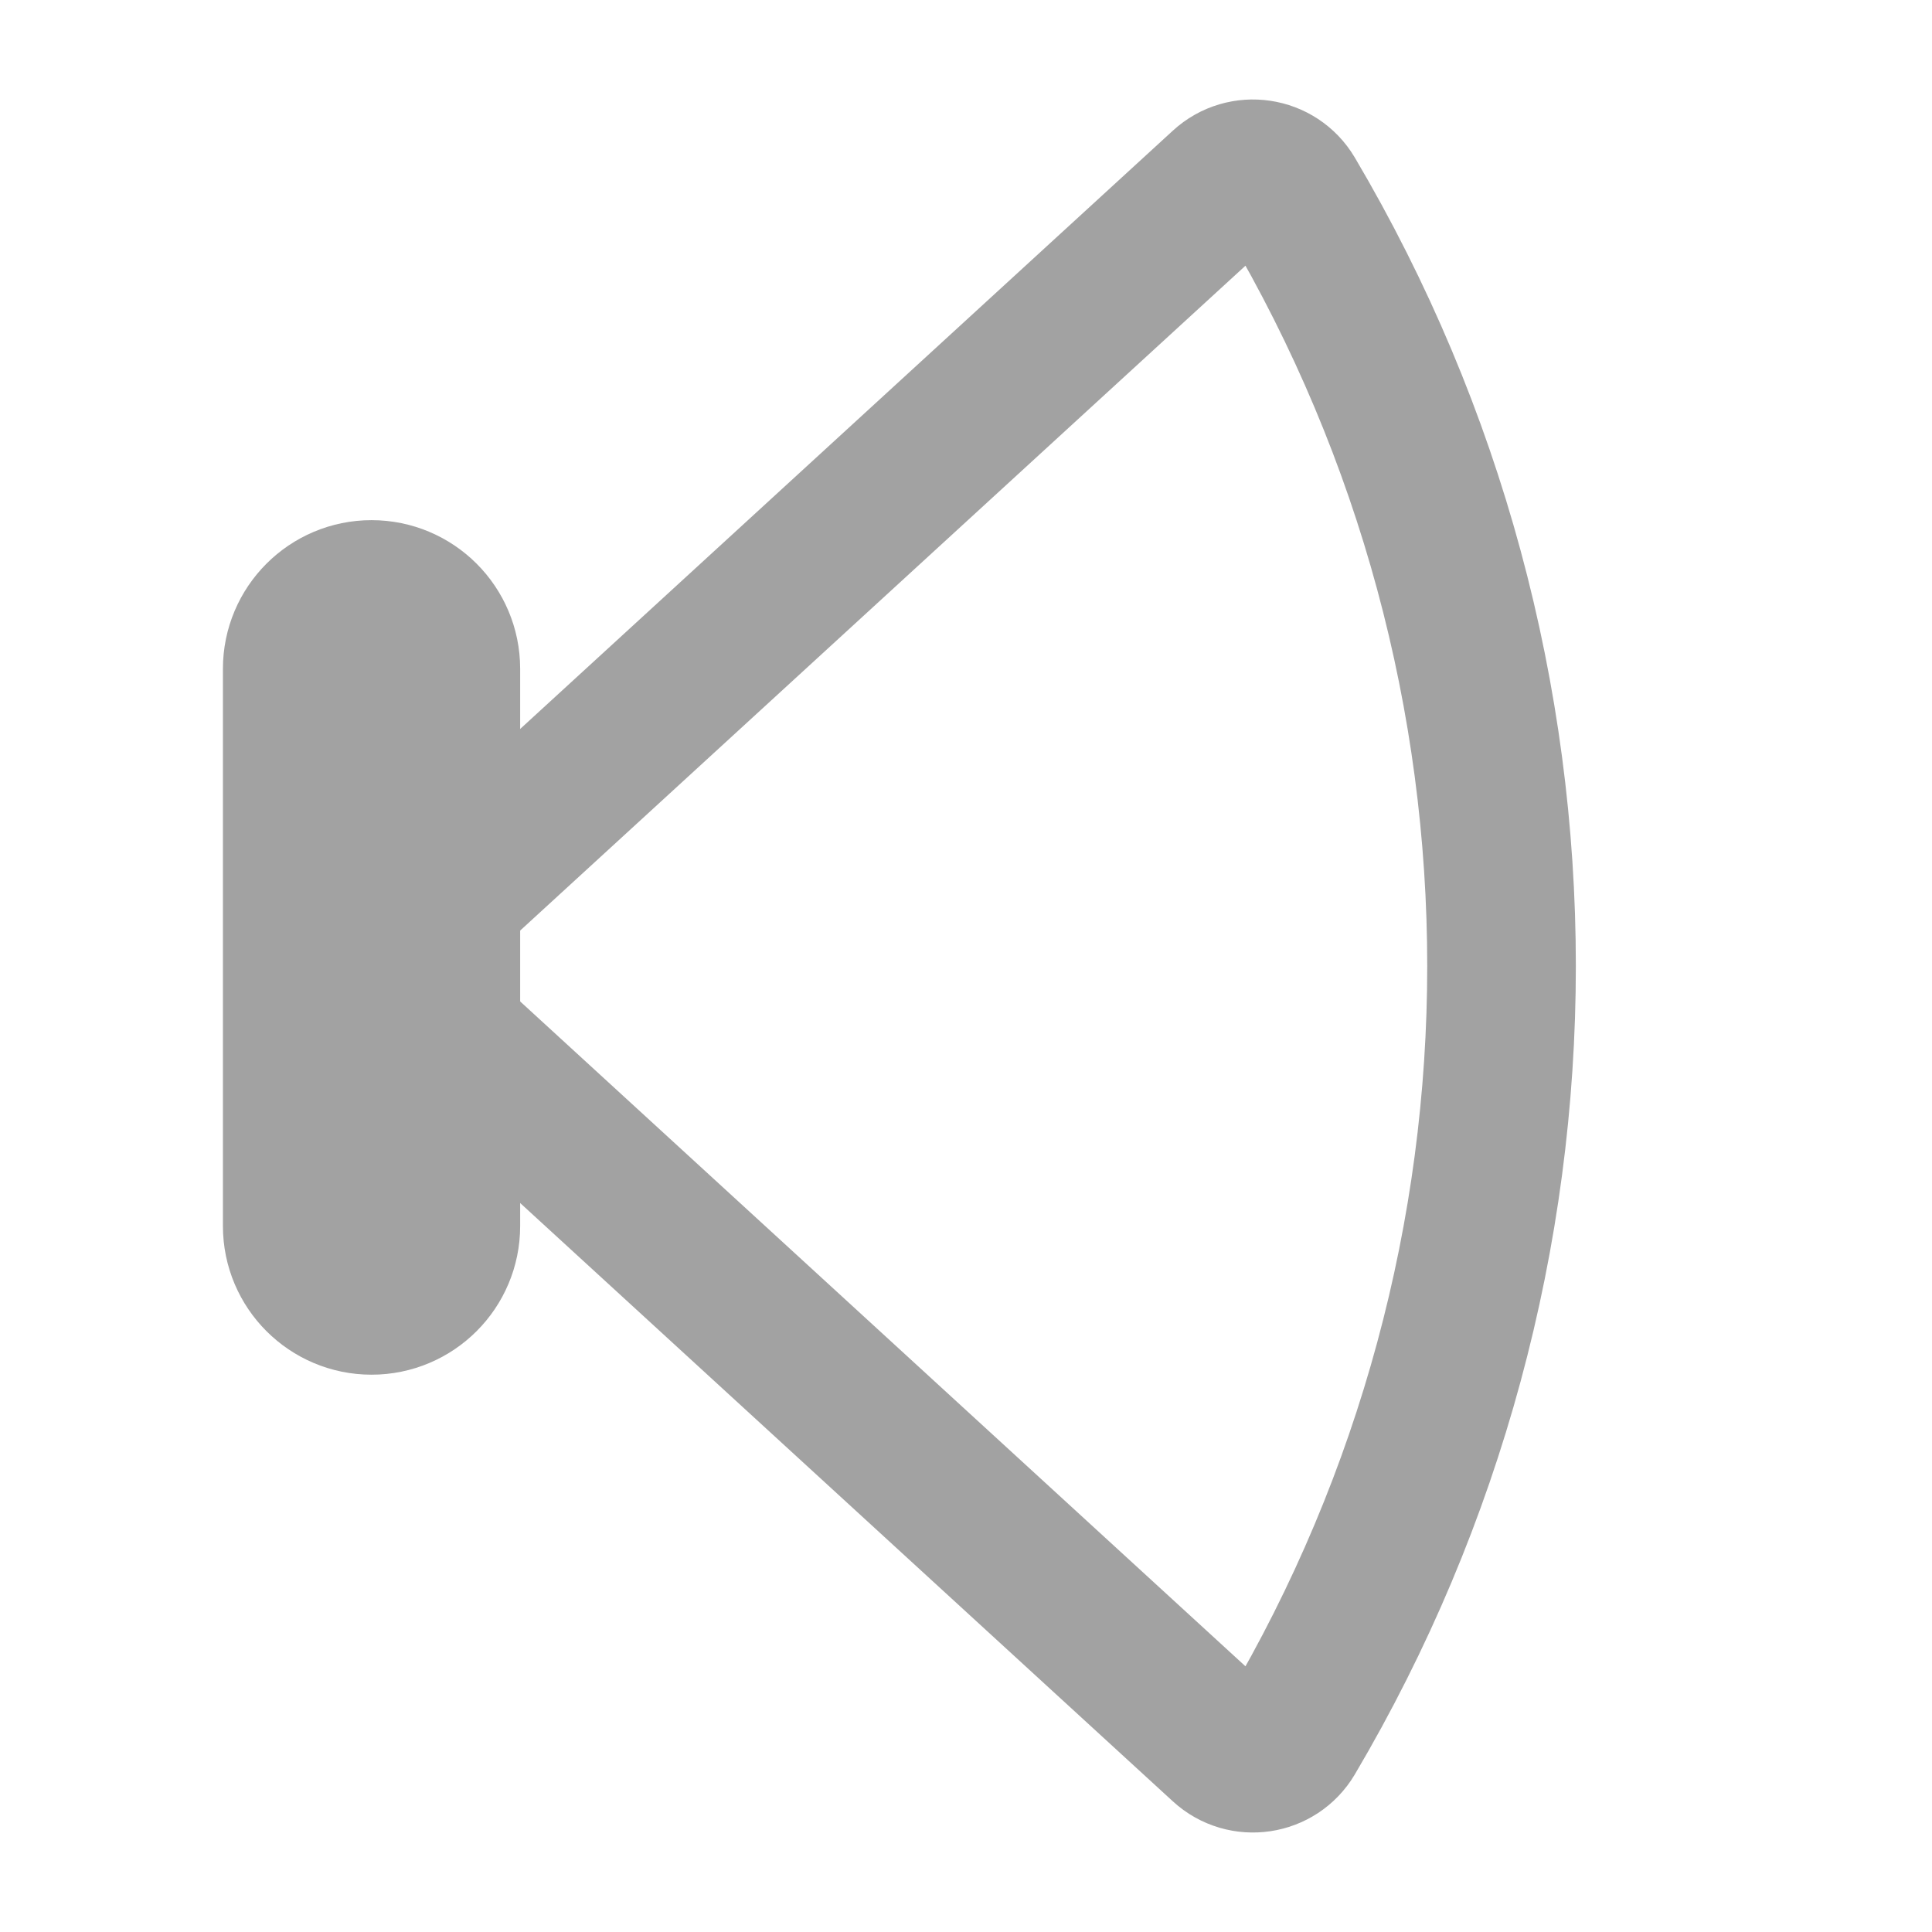
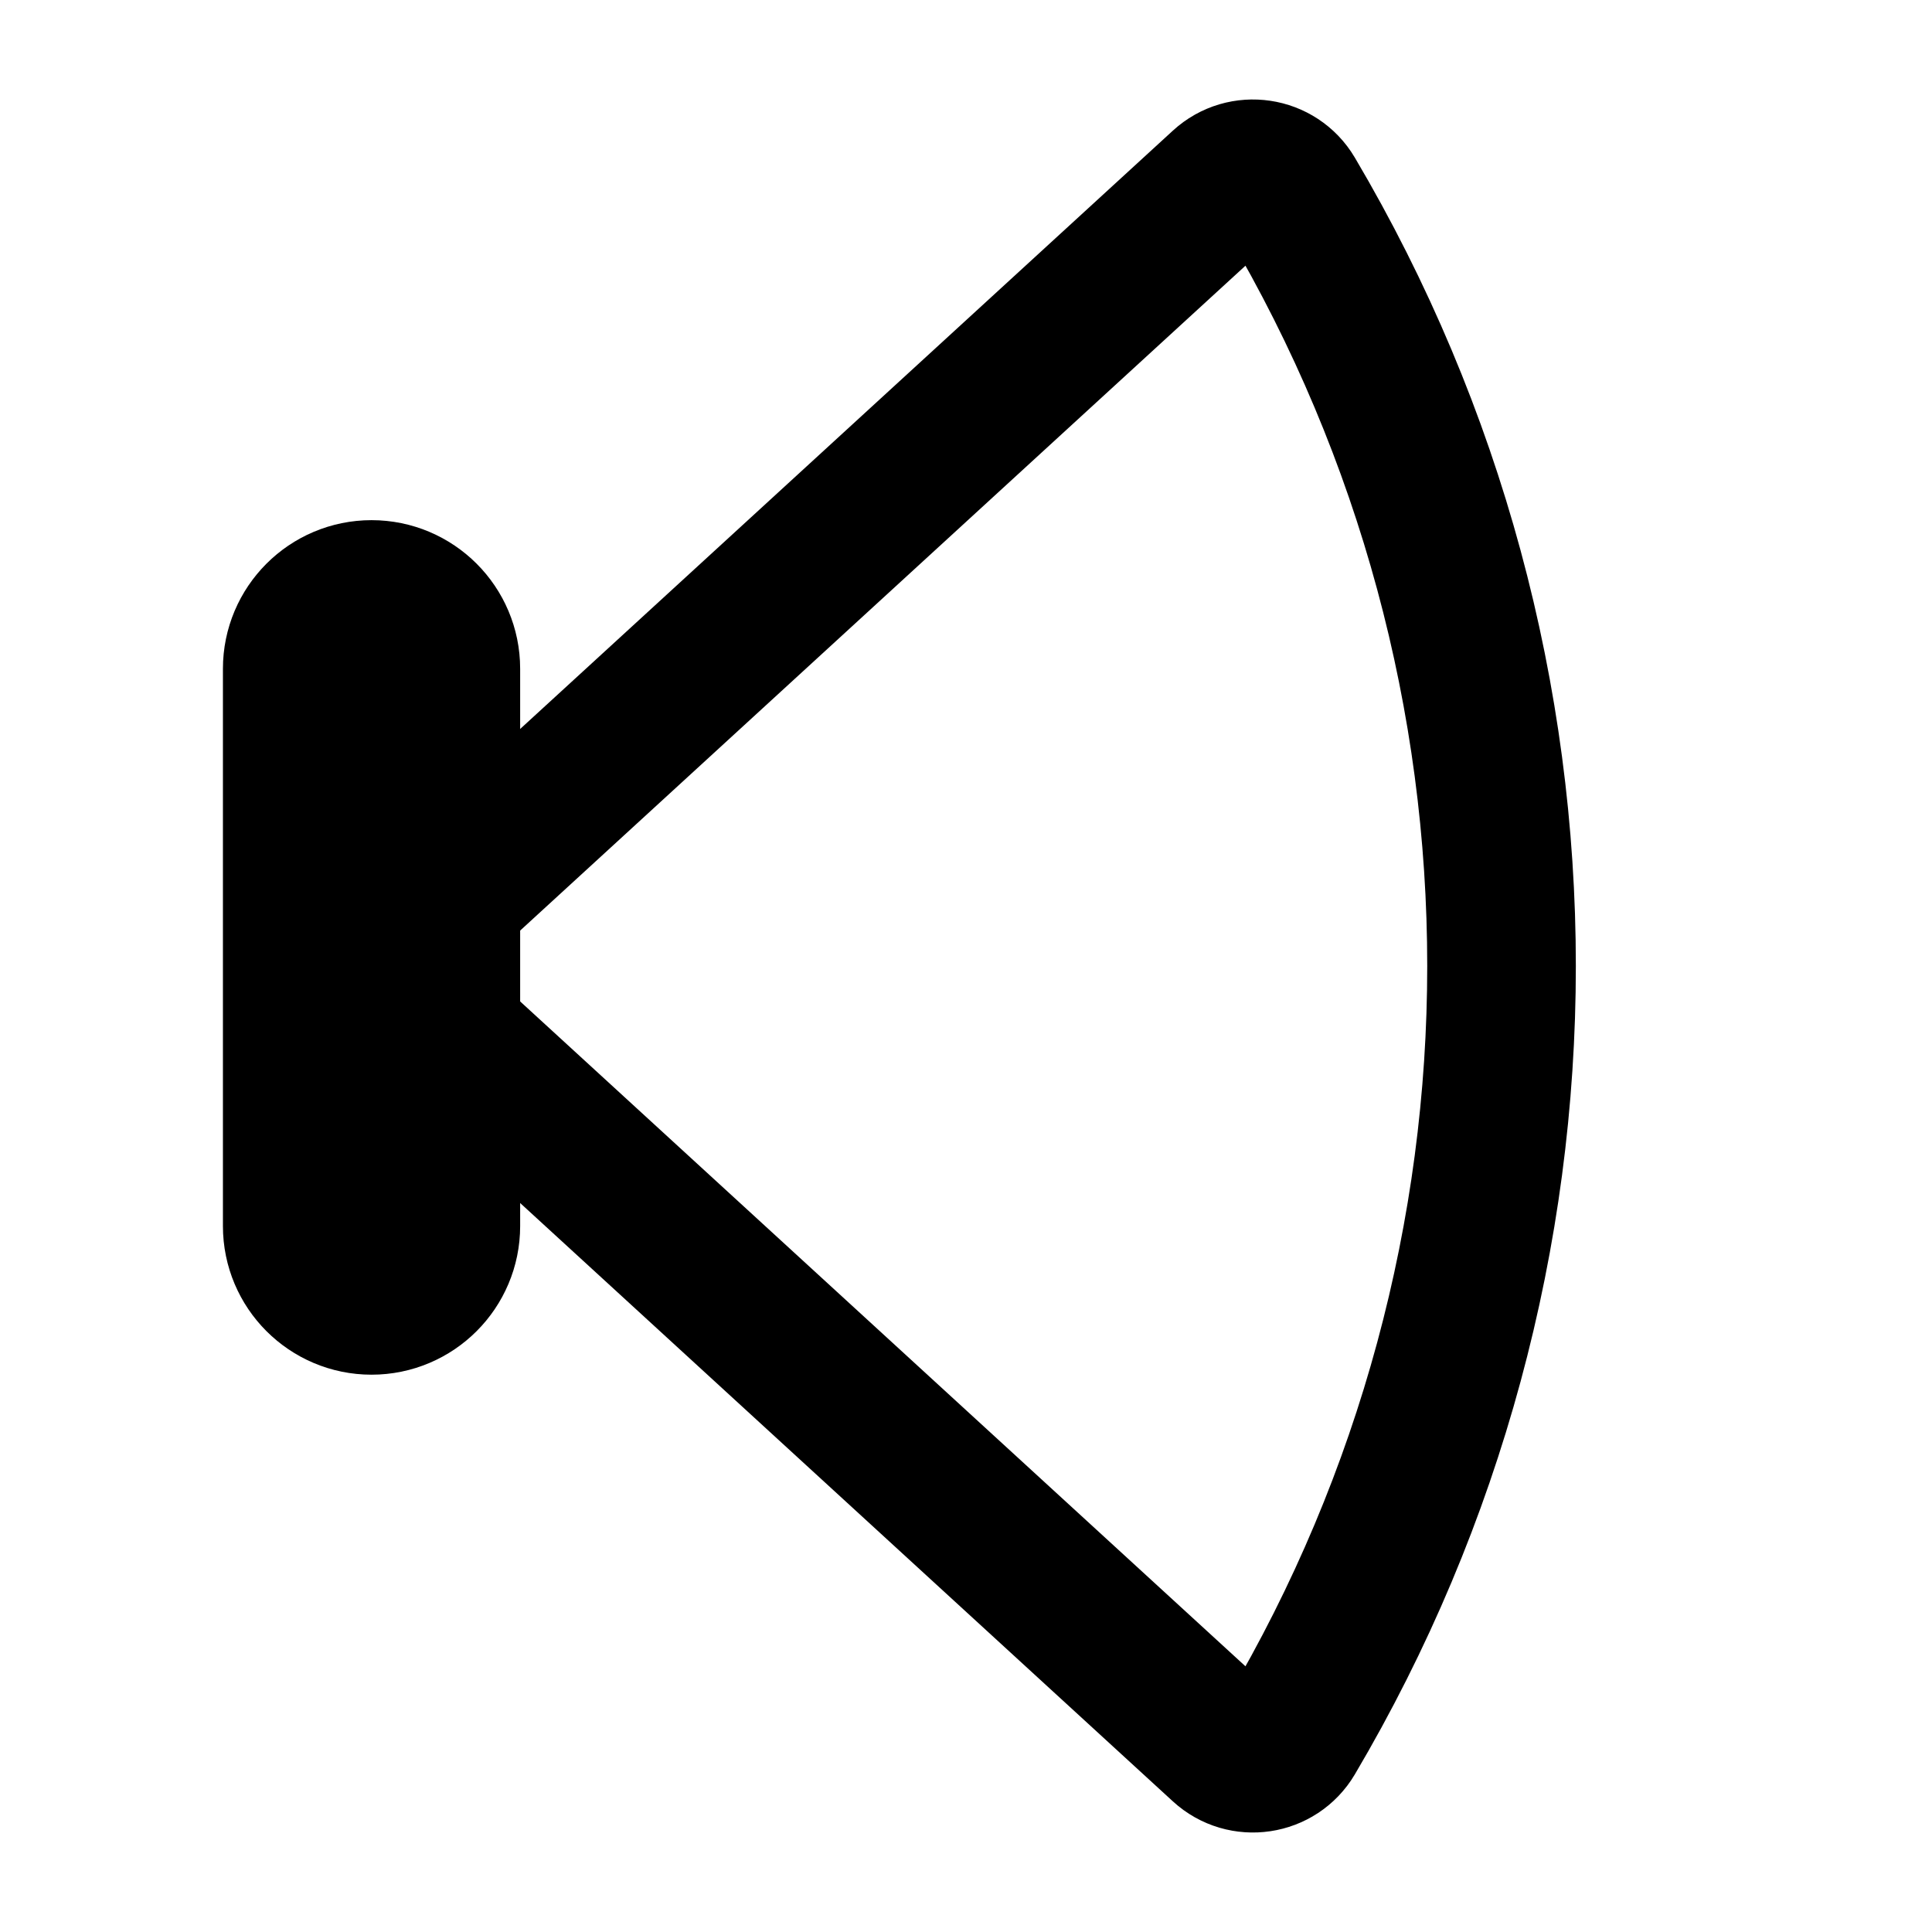
<svg xmlns="http://www.w3.org/2000/svg" width="26" height="26" viewBox="0 0 26 26" fill="none">
-   <path d="M4 16.5V9C4 8.448 4.448 8 5 8C5.552 8 6 8.448 6 9V16.5C6 17.052 5.552 17.5 5 17.5C4.448 17.5 4 17.052 4 16.5Z" stroke="#A2A2A2" stroke-width="2" stroke-linecap="round" />
-   <path d="M16.46 2.495L5.804 12.263C5.372 12.659 5.372 13.341 5.804 13.737L16.46 23.505C16.738 23.76 17.181 23.694 17.372 23.37C21.152 16.973 21.152 9.027 17.372 2.63C17.181 2.306 16.738 2.24 16.46 2.495Z" stroke="#A2A2A2" stroke-width="2" stroke-linecap="round" />
+   <path d="M4 16.5V9C4 8.448 4.448 8 5 8C5.552 8 6 8.448 6 9V16.5C6 17.052 5.552 17.5 5 17.5C4.448 17.5 4 17.052 4 16.5Z" stroke="currentColor" stroke-width="2" stroke-linecap="round" />
+   <path d="M16.46 2.495L5.804 12.263C5.372 12.659 5.372 13.341 5.804 13.737L16.46 23.505C16.738 23.76 17.181 23.694 17.372 23.37C21.152 16.973 21.152 9.027 17.372 2.63C17.181 2.306 16.738 2.24 16.46 2.495Z" stroke="currentColor" stroke-width="2" stroke-linecap="round" />
</svg>
